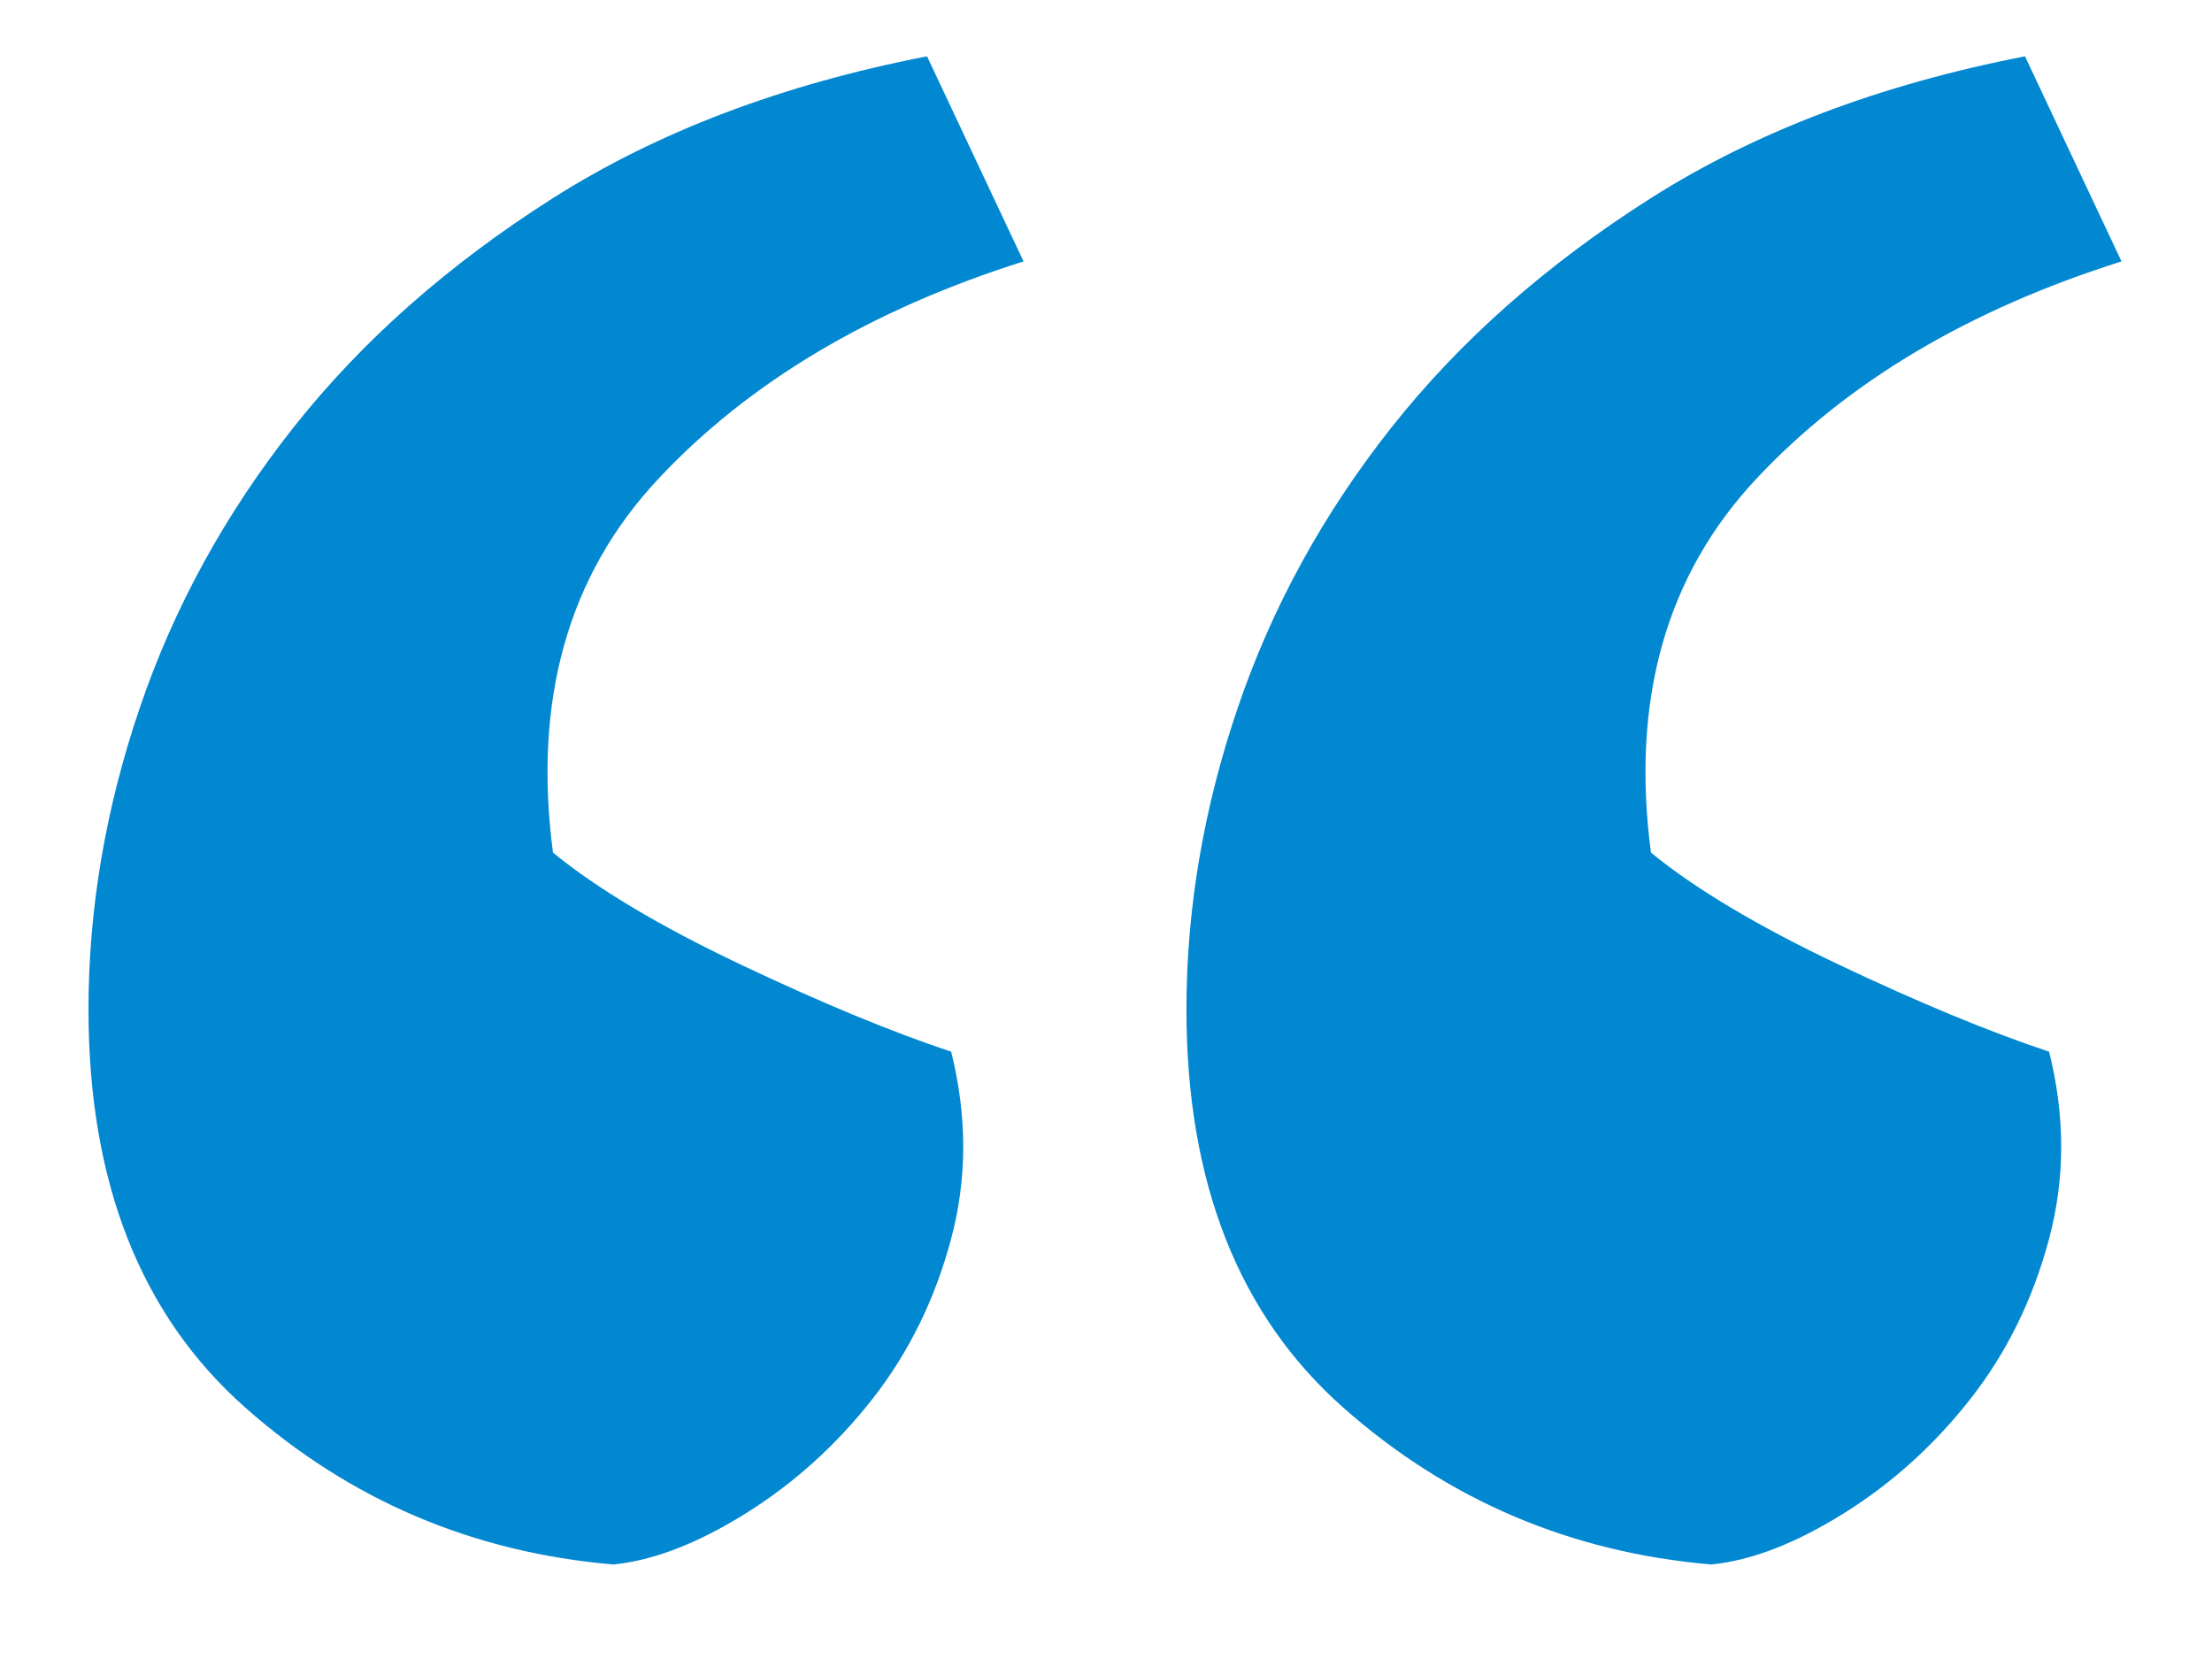
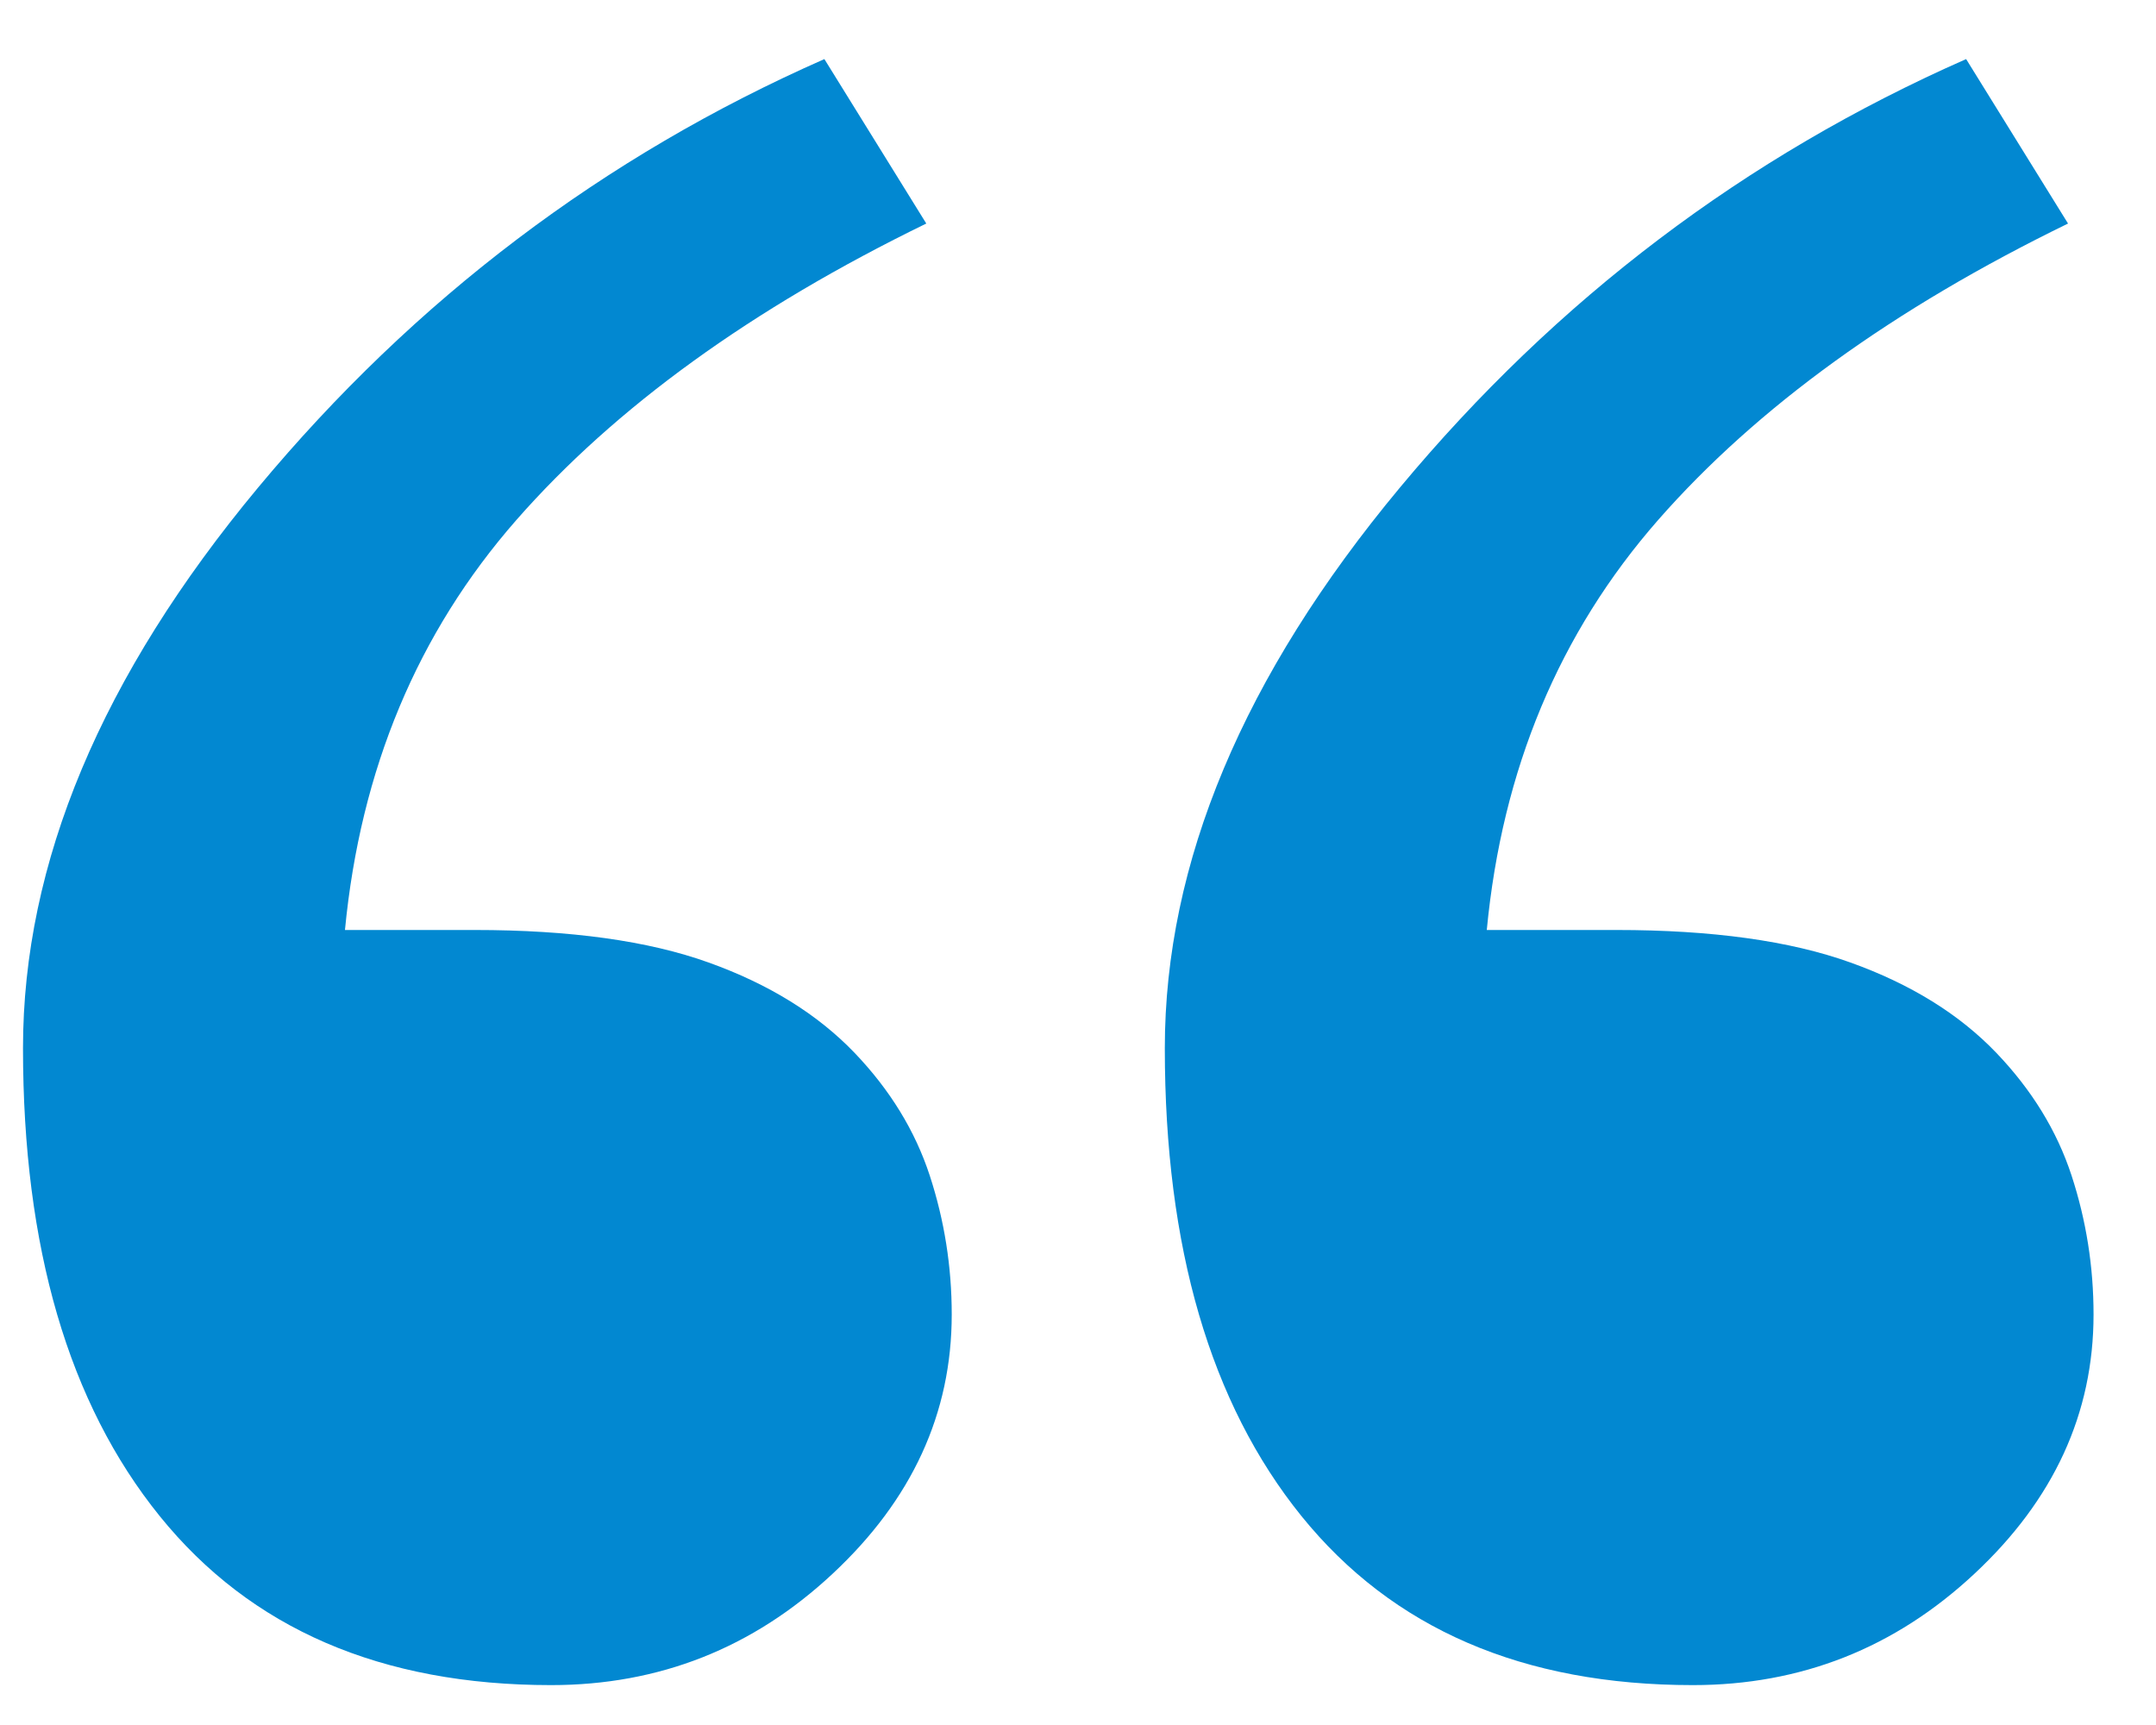
- <svg xmlns="http://www.w3.org/2000/svg" width="44px" height="33px" viewBox="0 0 44 33" version="1.1">
+ <svg xmlns="http://www.w3.org/2000/svg" width="30px" height="24px" viewBox="0 0 30 24" version="1.1">
  <defs />
-   <g id="individual-icons" stroke="none" stroke-width="1" fill="none" fill-rule="evenodd">
-     <g id="quote-start" fill="#0288D1">
-       <path d="M20.36,5.2 C17.32,6.16 14.9,7.6 13.1,9.52 C11.3,11.44 10.6,13.92 11,16.96 C11.88,17.68 13.12,18.42 14.72,19.18 C16.32,19.94 17.72,20.52 18.92,20.92 C19.24,22.2 19.24,23.44 18.92,24.64 C18.6,25.84 18.08,26.9 17.36,27.82 C16.64,28.74 15.8,29.5 14.84,30.1 C13.88,30.7 13,31.04 12.2,31.12 C9.4,30.88 6.96,29.84 4.88,28 C2.8,26.16 1.76,23.52 1.76,20.08 C1.76,18.08 2.1,16.08 2.78,14.08 C3.46,12.08 4.48,10.22 5.84,8.5 C7.2,6.78 8.92,5.26 11,3.94 C13.08,2.62 15.56,1.68 18.44,1.12 L20.36,5.2 Z" id="Path" />
-       <path d="M42.2,5.2 C39.16,6.16 36.74,7.6 34.94,9.52 C33.14,11.44 32.44,13.92 32.84,16.96 C33.72,17.68 34.96,18.42 36.56,19.18 C38.16,19.94 39.56,20.52 40.76,20.92 C41.08,22.2 41.08,23.44 40.76,24.64 C40.44,25.84 39.92,26.9 39.2,27.82 C38.48,28.74 37.64,29.5 36.68,30.1 C35.72,30.7 34.84,31.04 34.04,31.12 C31.24,30.88 28.8,29.84 26.72,28 C24.64,26.16 23.6,23.52 23.6,20.08 C23.6,18.08 23.94,16.08 24.62,14.08 C25.3,12.08 26.32,10.22 27.68,8.5 C29.04,6.78 30.76,5.26 32.84,3.94 C34.92,2.62 37.4,1.68 40.28,1.12 L42.2,5.2 Z" id="Path" />
+   <g id="Style-Guide" stroke="none" stroke-width="1" fill="none" fill-rule="evenodd">
+     <g transform="translate(-784, -1378)" id="Typographic-Styles" fill="#0288D1">
+       <g transform="translate(139, 332)">
+         <g id="article-info" transform="translate(643, 994)">
+           <g id="quote" transform="translate(2, 52)">
+             <path d="M13.243,18.289 C13.243,19.664 12.69,20.867 11.583,21.898 C10.477,22.93 9.172,23.445 7.668,23.445 C5.305,23.445 3.489,22.661 2.222,21.093 C0.954,19.524 0.32,17.355 0.32,14.583 C0.32,12.005 1.411,9.405 3.591,6.784 C5.772,4.163 8.398,2.176 11.471,0.822 L12.889,3.11 C10.461,4.292 8.56,5.667 7.185,7.235 C5.81,8.804 5.015,10.705 4.8,12.939 L6.604,12.939 C7.937,12.939 9.021,13.09 9.859,13.391 C10.697,13.691 11.374,14.11 11.89,14.647 C12.384,15.163 12.733,15.732 12.937,16.355 C13.141,16.979 13.243,17.623 13.243,18.289 Z M29.131,18.289 C29.131,19.664 28.578,20.867 27.471,21.898 C26.365,22.93 25.06,23.445 23.556,23.445 C21.192,23.445 19.377,22.661 18.109,21.093 C16.842,19.524 16.208,17.355 16.208,14.583 C16.208,12.005 17.298,9.405 19.479,6.784 C21.66,4.163 24.286,2.176 27.358,0.822 L28.776,3.11 C26.349,4.292 24.447,5.667 23.072,7.235 C21.697,8.804 20.902,10.705 20.688,12.939 L22.492,12.939 C23.824,12.939 24.909,13.09 25.747,13.391 C26.585,13.691 27.262,14.11 27.777,14.647 C28.271,15.163 28.621,15.732 28.825,16.355 C29.029,16.979 29.131,17.623 29.131,18.289 Z" id="“" />
+           </g>
+         </g>
+       </g>
    </g>
  </g>
</svg>
